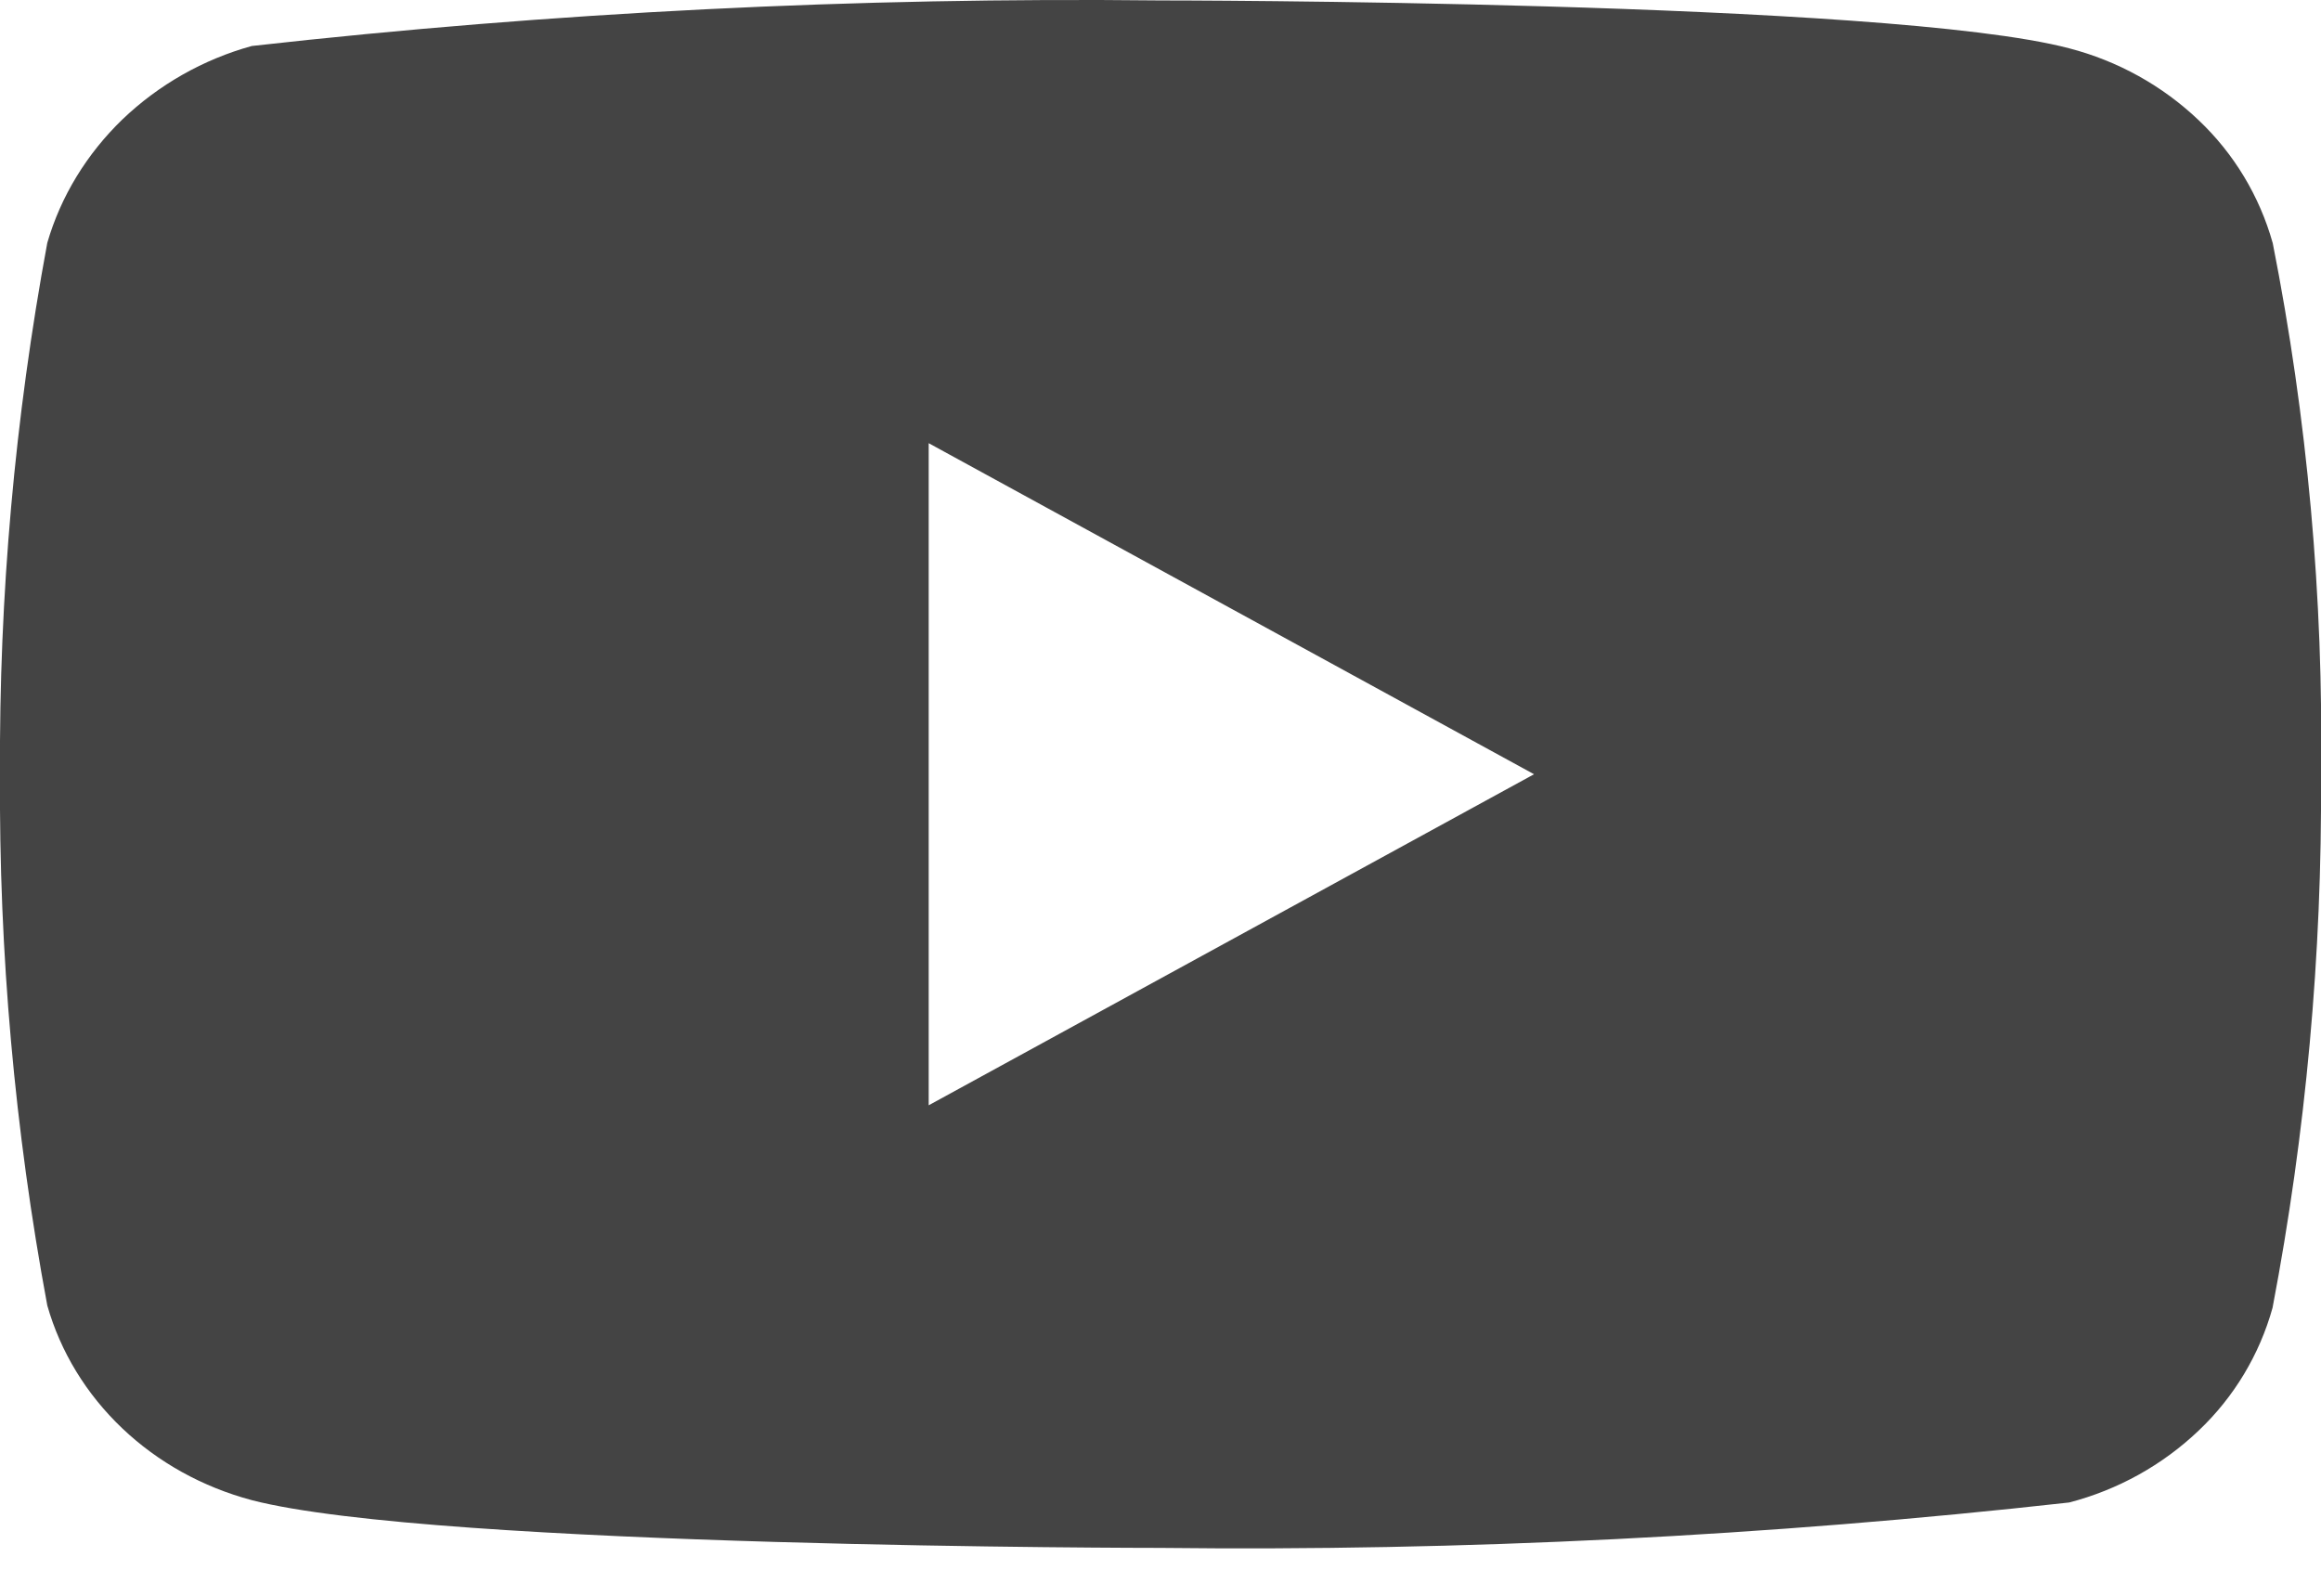
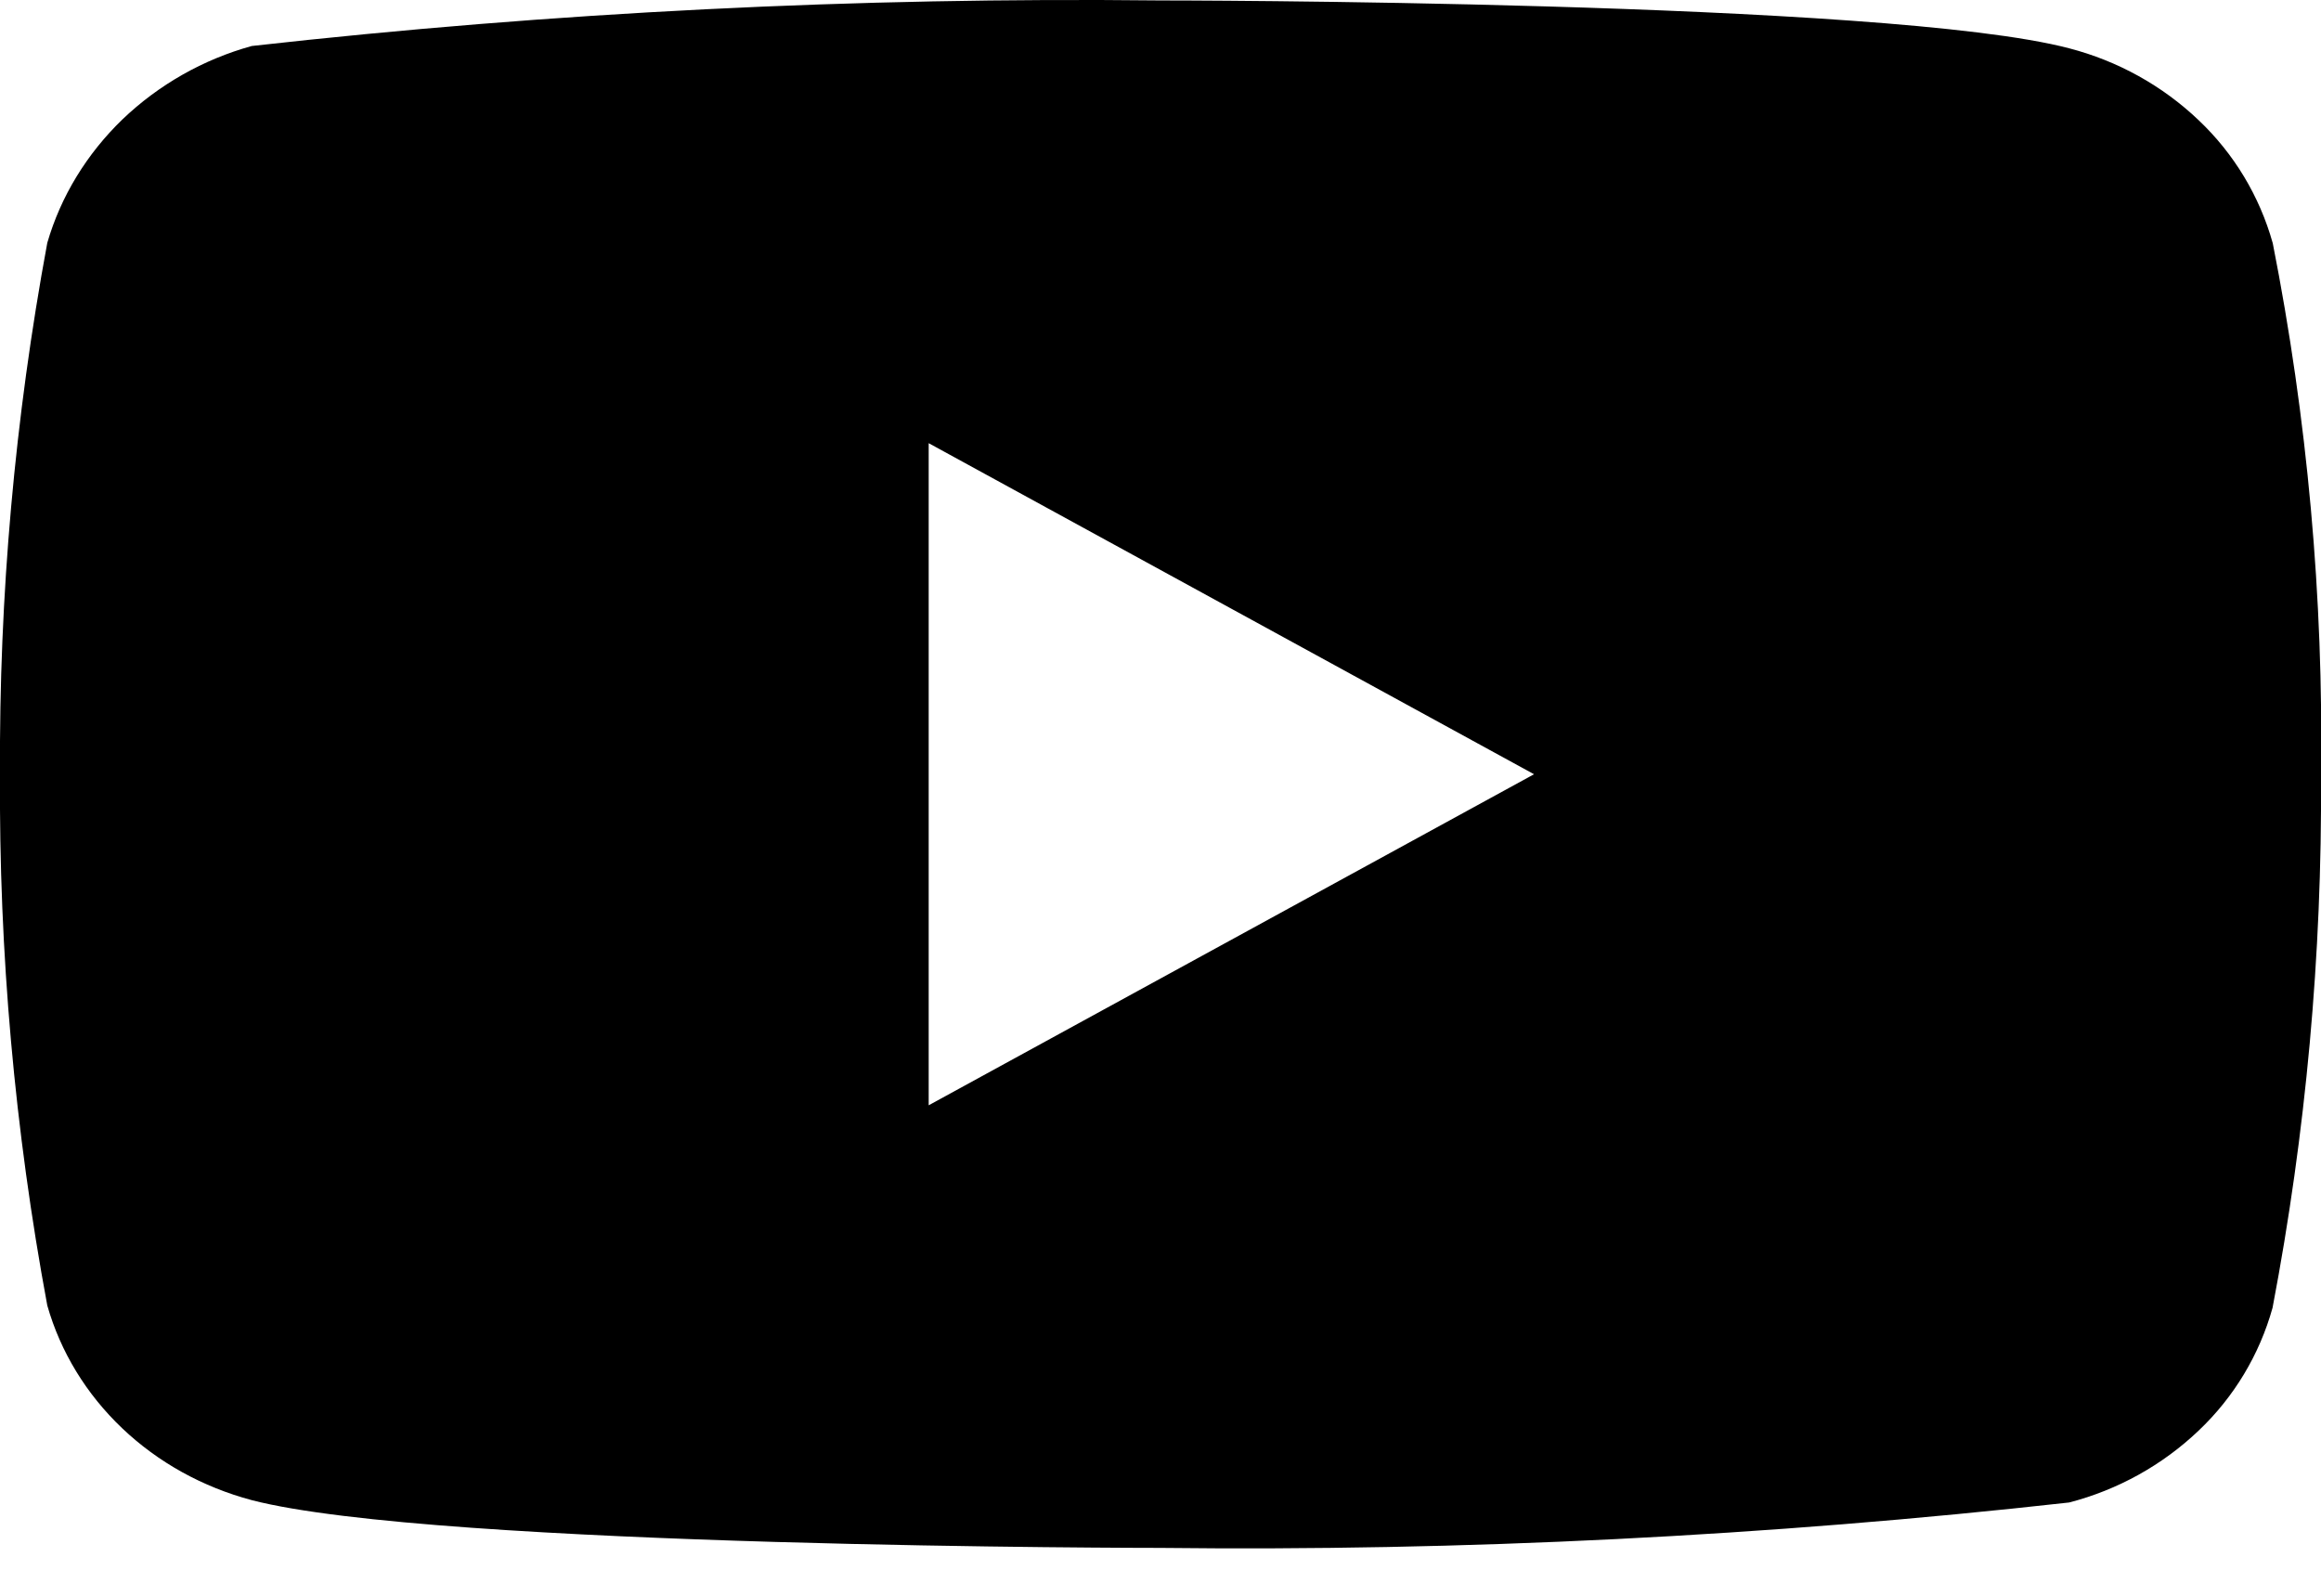
- <svg xmlns="http://www.w3.org/2000/svg" width="16" height="11" viewBox="0 0 16 11" fill="none">
-   <path d="M15.667 1.675C15.576 1.351 15.4 1.059 15.156 0.828C14.906 0.59 14.599 0.42 14.264 0.333C13.012 0.003 7.996 0.003 7.996 0.003C5.905 -0.02 3.815 0.084 1.736 0.317C1.402 0.409 1.095 0.583 0.844 0.823C0.598 1.061 0.419 1.353 0.326 1.674C0.102 2.882 -0.007 4.108 0 5.337C-0.008 6.564 0.101 7.79 0.326 8.999C0.417 9.319 0.595 9.61 0.842 9.845C1.09 10.081 1.398 10.251 1.736 10.341C3.005 10.67 7.996 10.67 7.996 10.67C10.09 10.694 12.184 10.589 14.264 10.357C14.599 10.27 14.906 10.1 15.156 9.862C15.4 9.631 15.576 9.338 15.666 9.015C15.896 7.808 16.008 6.581 16 5.352C16.018 4.118 15.906 2.885 15.667 1.674V1.675ZM6.402 7.619V3.055L10.575 5.337L6.402 7.619Z" fill="#444444" />
+ <svg xmlns="http://www.w3.org/2000/svg" width="16" height="11" viewBox="0 0 16 11">
+   <path d="M15.667 1.675C15.576 1.351 15.4 1.059 15.156 0.828C14.906 0.59 14.599 0.42 14.264  0.333C13.012 0.003 7.996 0.003 7.996 0.003C5.905 -0.02 3.815 0.084 1.736  0.317C1.402 0.409 1.095 0.583 0.844 0.823C0.598 1.061 0.419 1.353 0.326 1.674C0.102  2.882 -0.007 4.108 0 5.337C-0.008 6.564 0.101 7.79 0.326 8.999C0.417 9.319 0.595  9.61 0.842 9.845C1.09 10.081 1.398 10.251 1.736 10.341C3.005 10.67 7.996 10.67 7.996 10.67C10.09  10.694 12.184 10.589 14.264 10.357C14.599 10.27 14.906 10.1 15.156 9.862C15.4 9.631 15.576 9.338 15.666  9.015C15.896 7.808 16.008 6.581 16 5.352C16.018 4.118 15.906 2.885 15.667 1.674V1.675ZM6.402  7.619V3.055L10.575 5.337L6.402 7.619Z" />
</svg>
